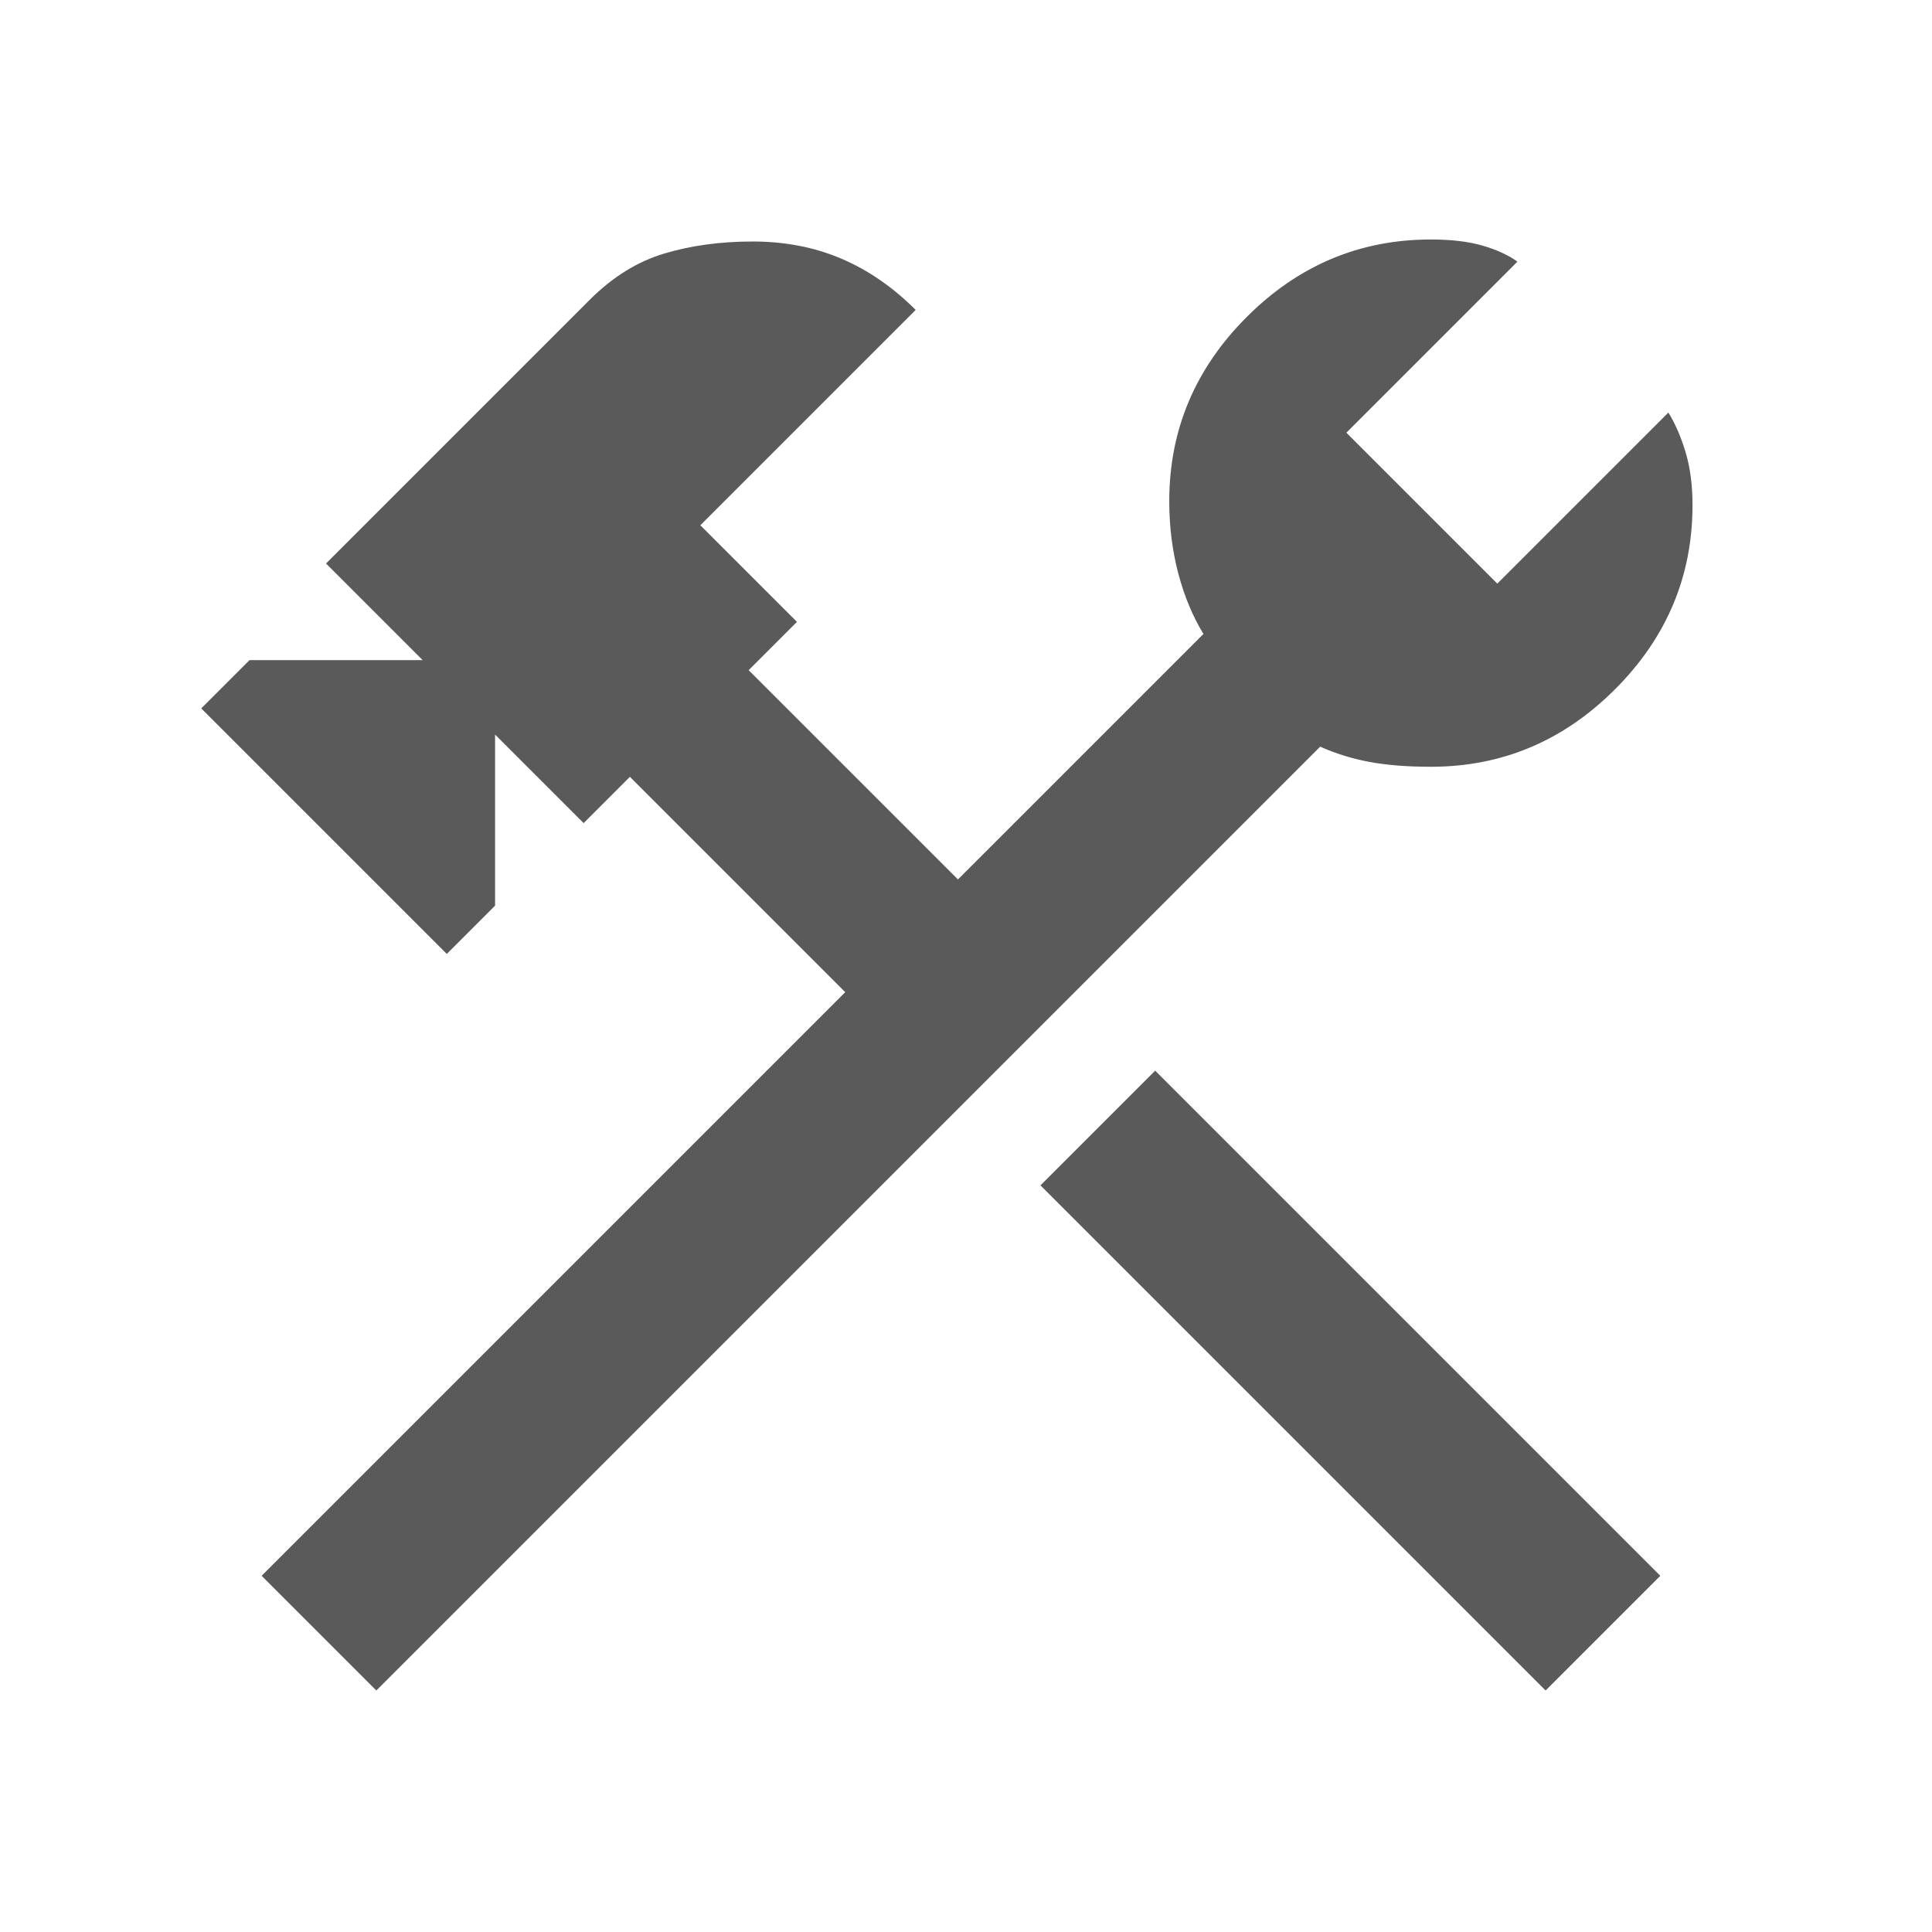
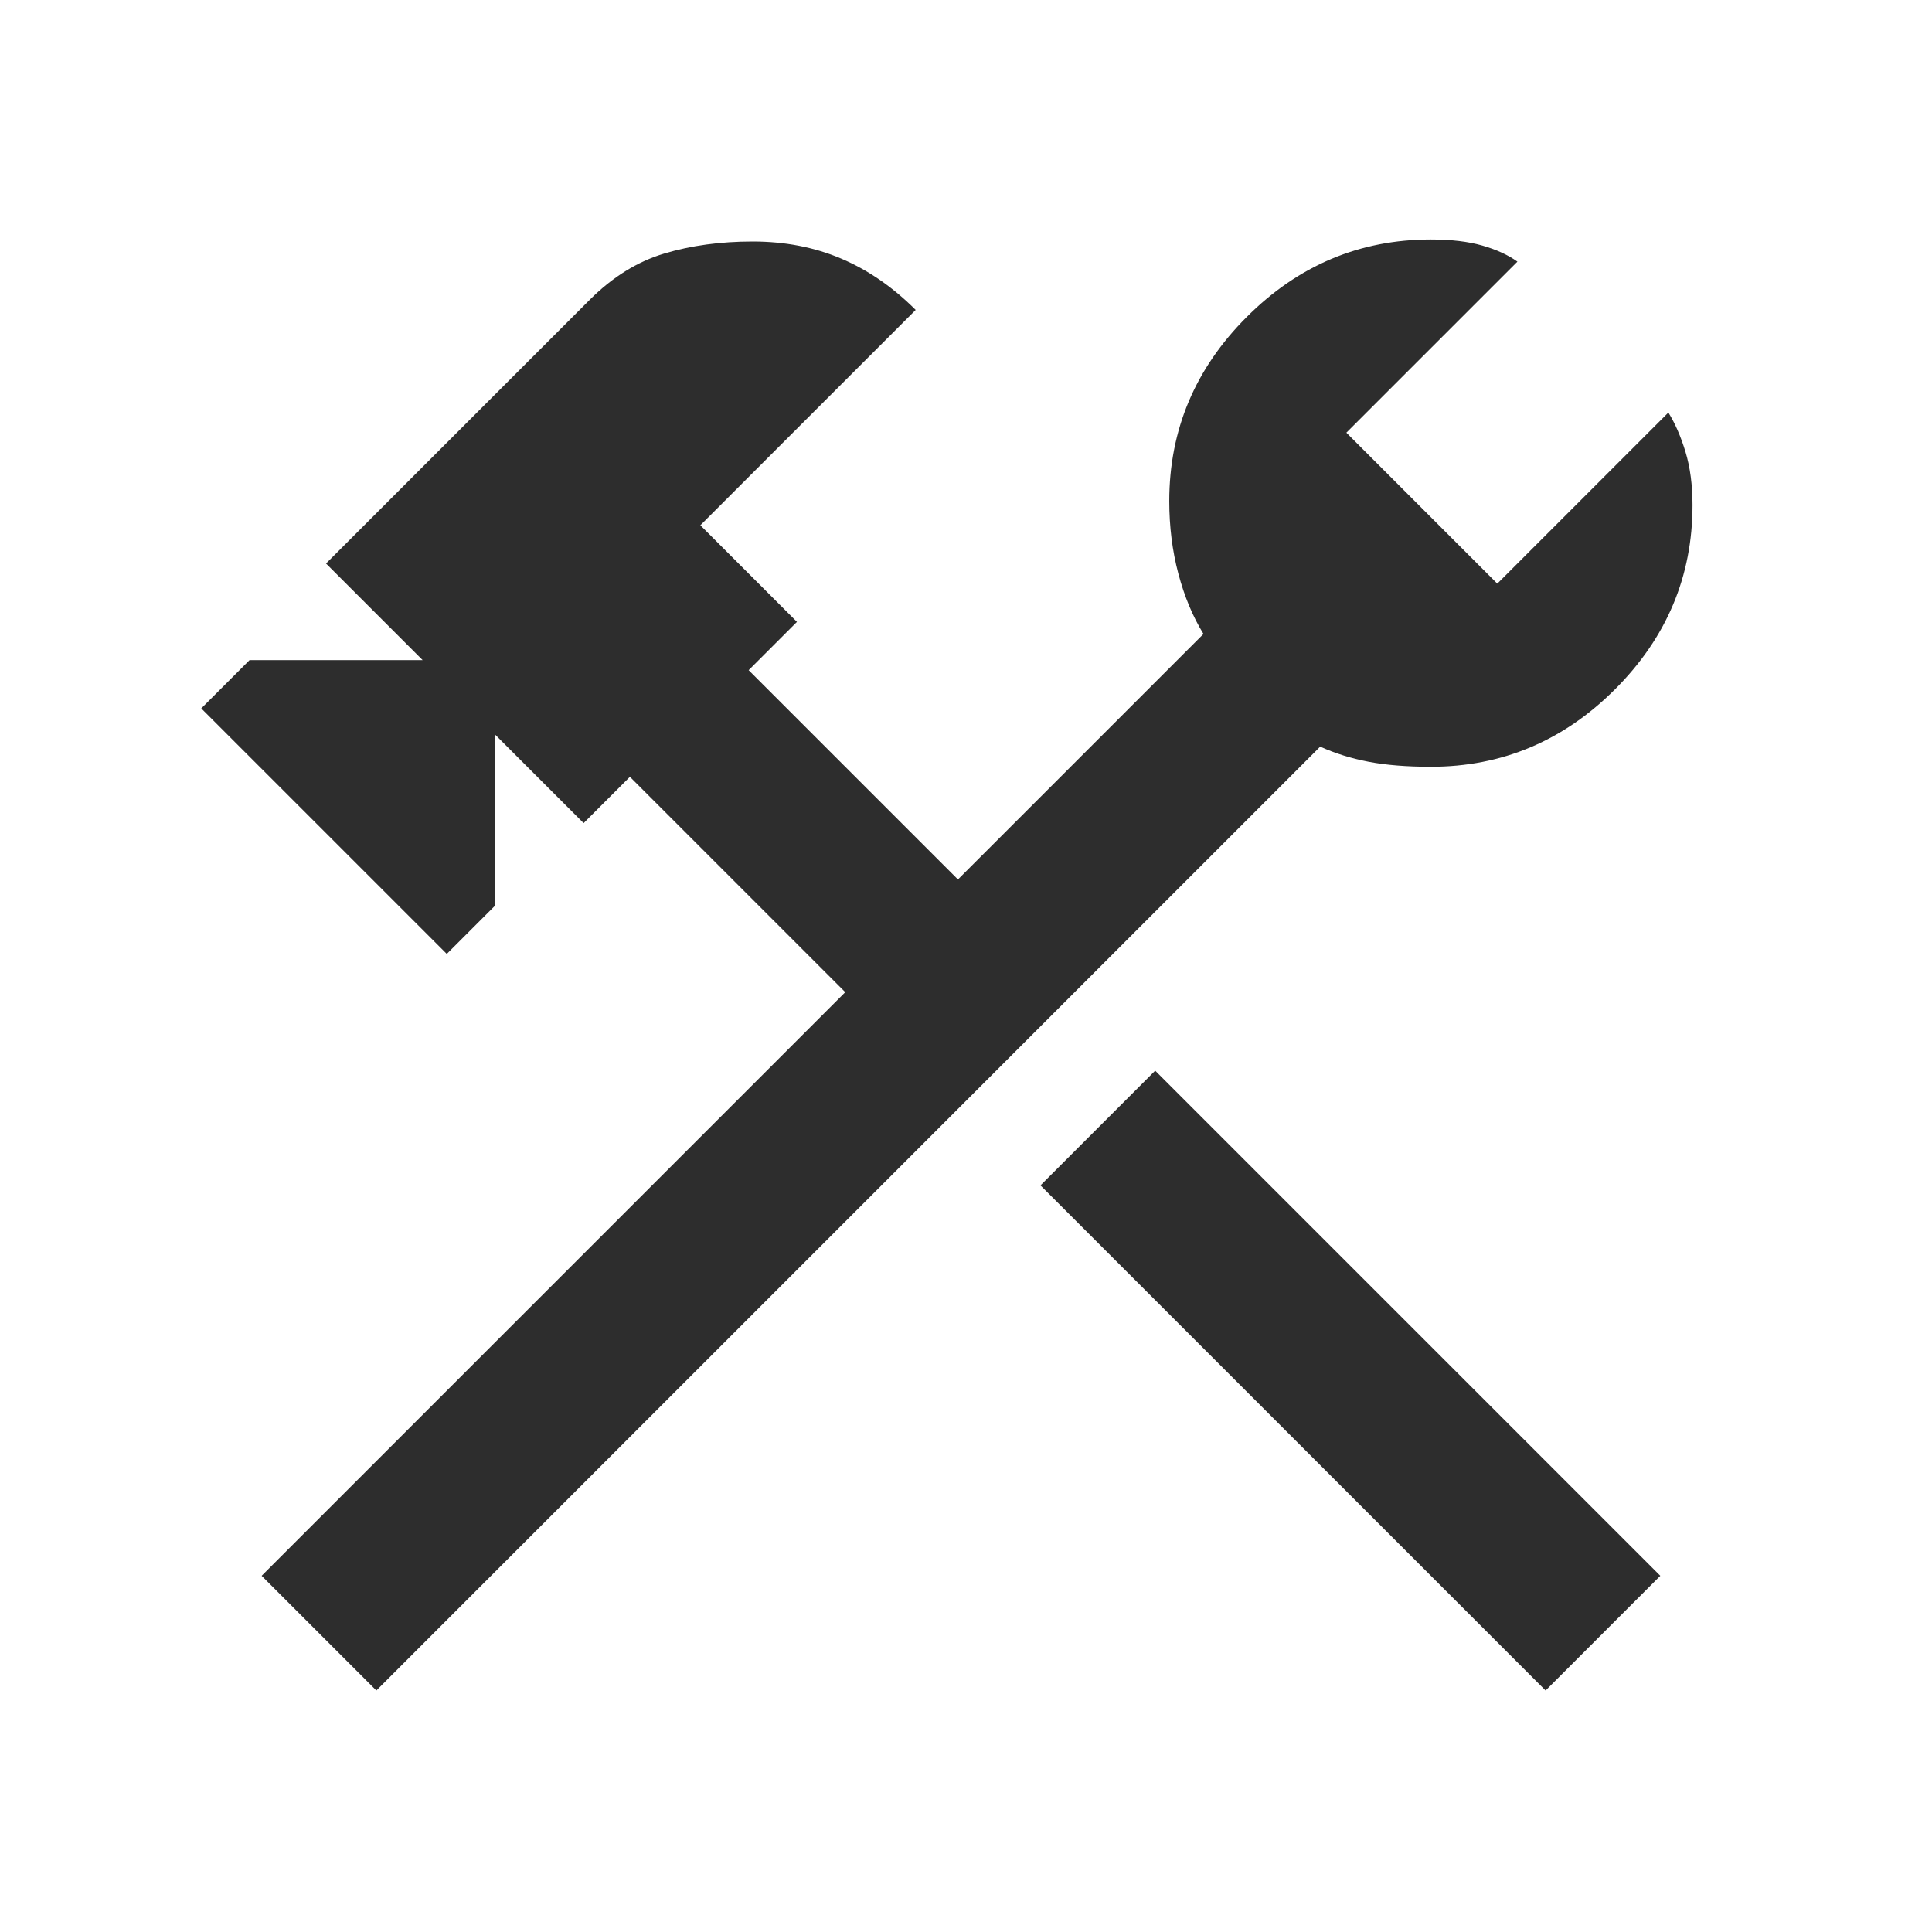
<svg xmlns="http://www.w3.org/2000/svg" height="48" viewBox="0 -960 960 960" width="48" version="1.1" id="svg1">
  <defs id="defs1" />
-   <path d="M768-120 517-371l57-57 251 251-57 57Zm-581 0-57-57 290-290-107-107-23 23-44-44v85l-24 24-122-122 24-24h86l-48-48 131-131q17-17 37-23t44-6q24 0 44 8.5t37 25.5L348-699l48 48-24 24 104 104 122-122q-8-13-12.5-30t-4.5-36q0-53 38.5-91.5T711-841q15 0 25.5 3t17.5 8l-85 85 75 75 85-85q5 8 8.5 19.5T841-709q0 53-38.5 91.5T711-579q-18 0-31-2.5t-24-7.5L187-120Z" id="path1" style="fill:#5a5a5a;fill-opacity:1" />
+   <path d="M768-120 517-371l57-57 251 251-57 57Zm-581 0-57-57 290-290-107-107-23 23-44-44v85l-24 24-122-122 24-24h86l-48-48 131-131q17-17 37-23t44-6q24 0 44 8.5t37 25.5L348-699l48 48-24 24 104 104 122-122q-8-13-12.5-30t-4.5-36q0-53 38.5-91.5T711-841q15 0 25.5 3t17.5 8l-85 85 75 75 85-85q5 8 8.5 19.5T841-709q0 53-38.5 91.5T711-579q-18 0-31-2.5t-24-7.5L187-120Z" id="path1" style="fill:#2d2d2d;fill-opacity:1" />
</svg>
